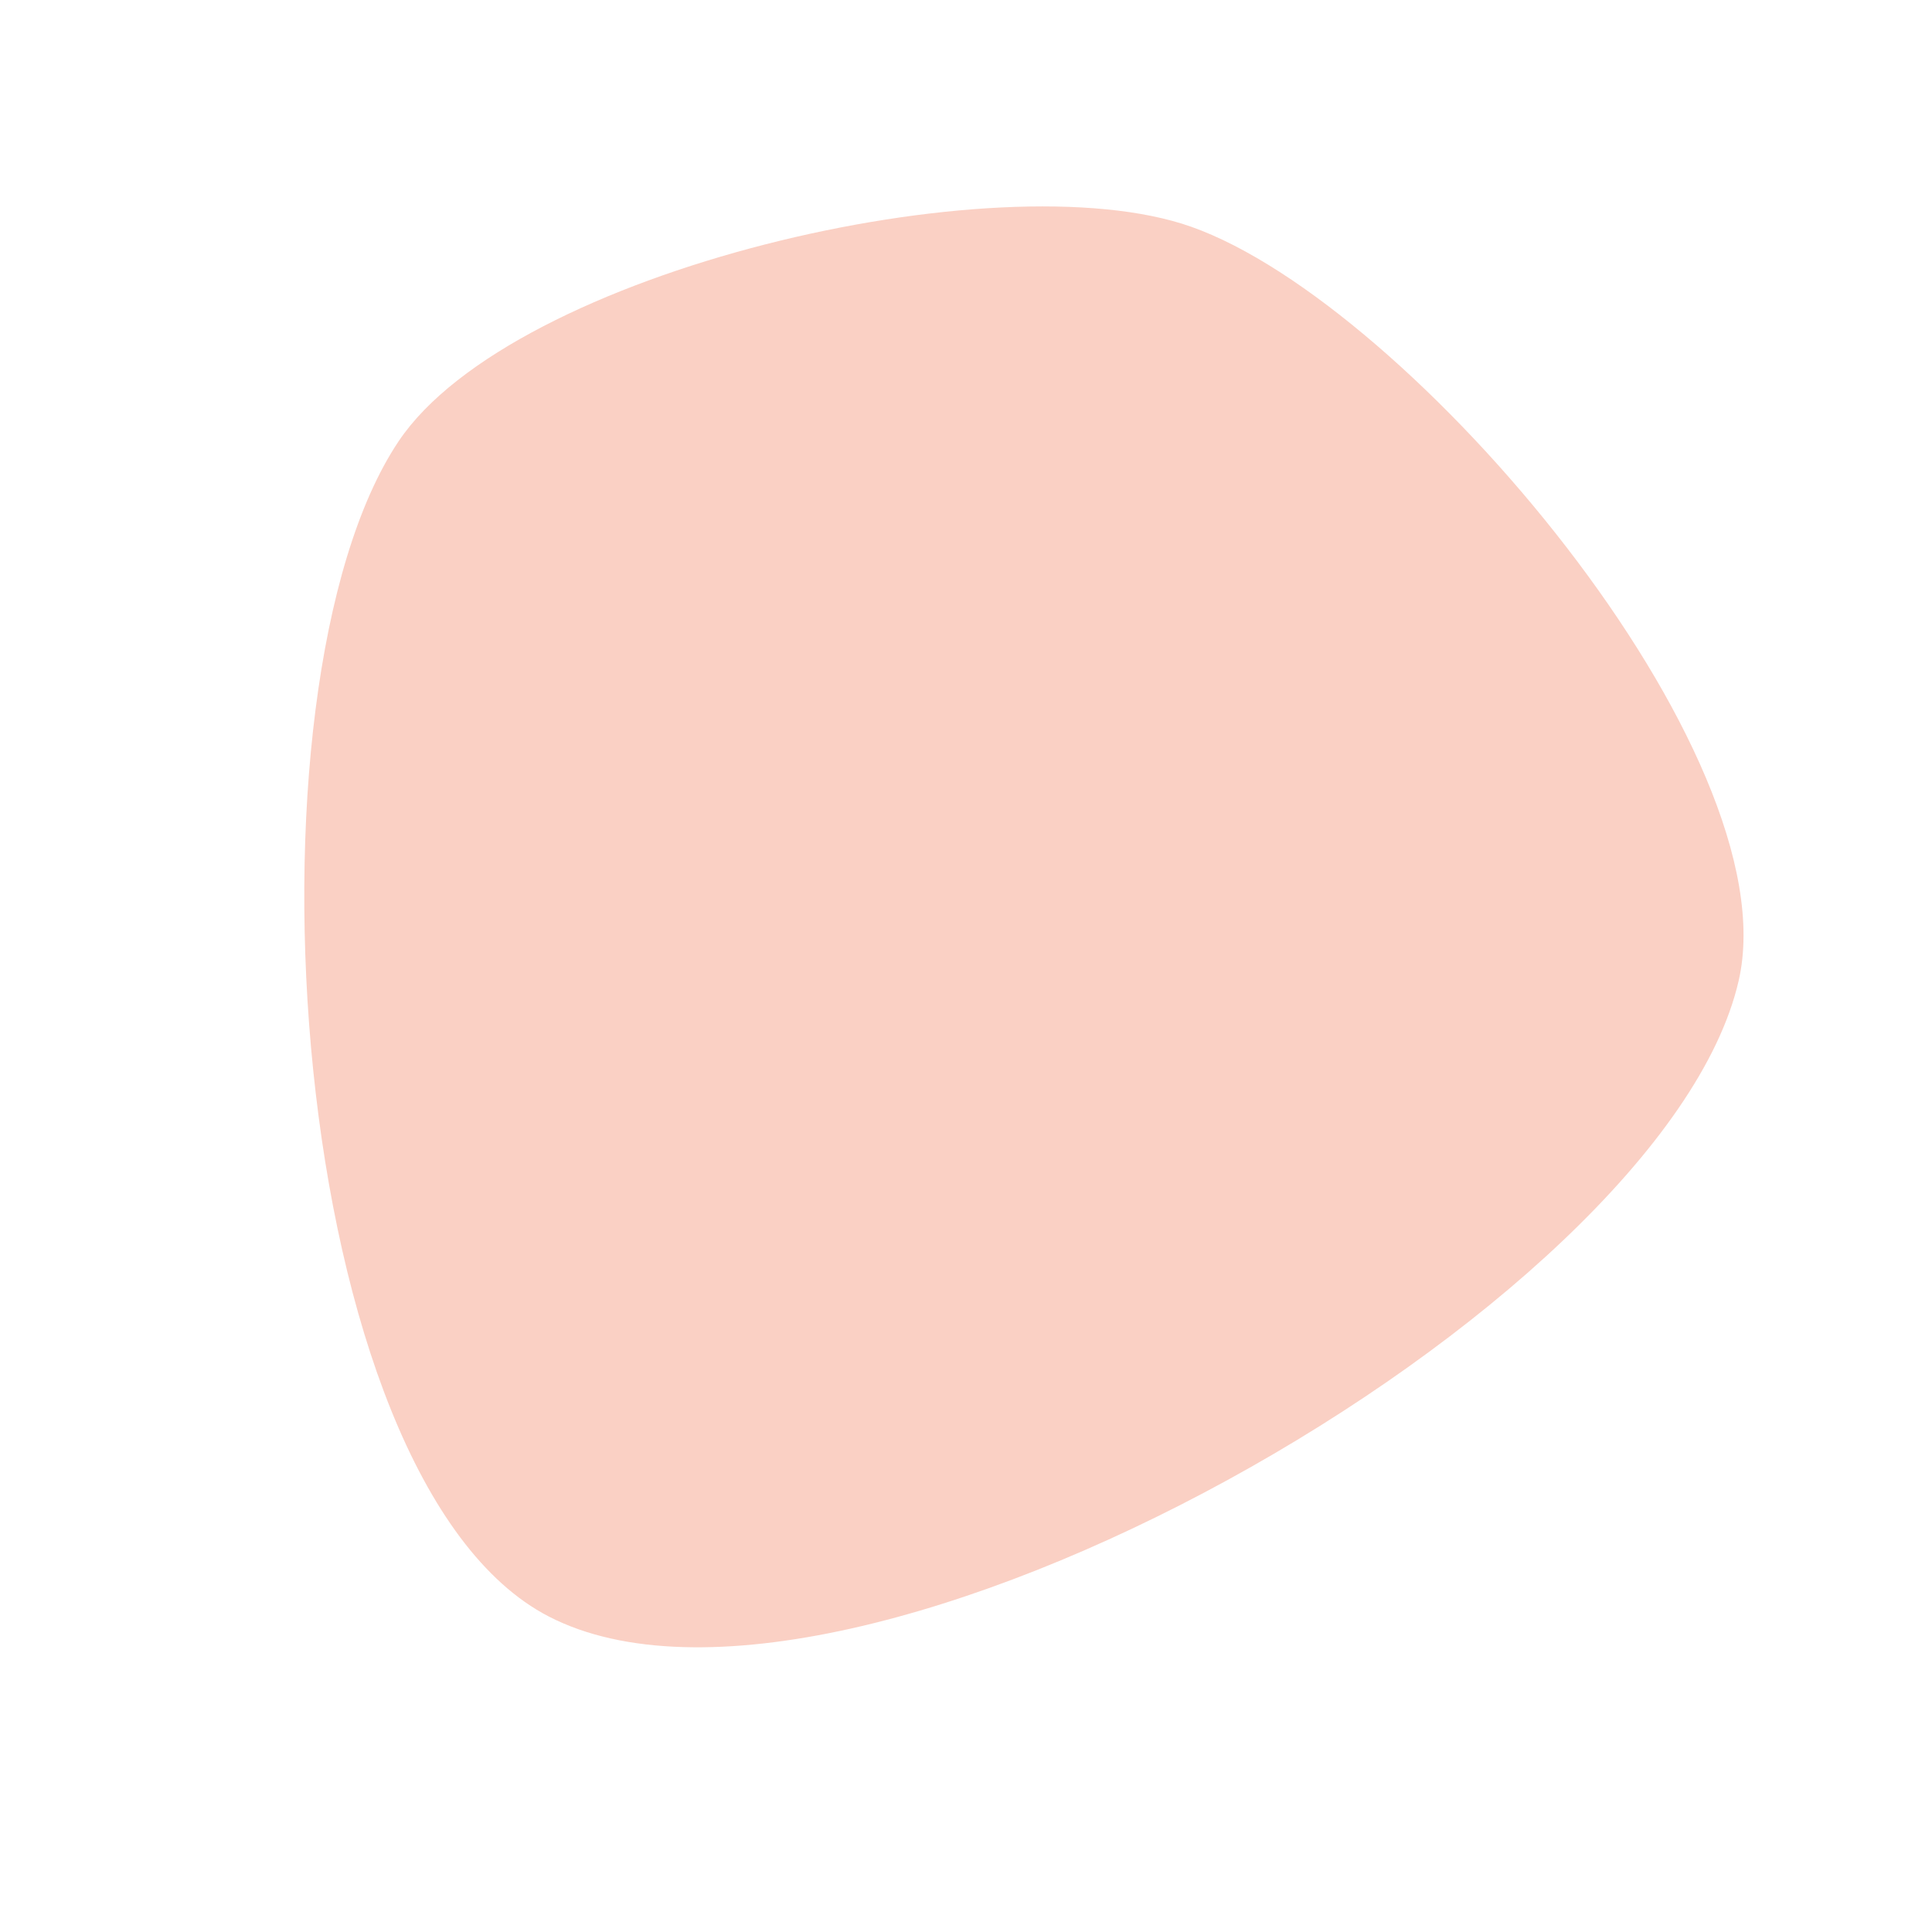
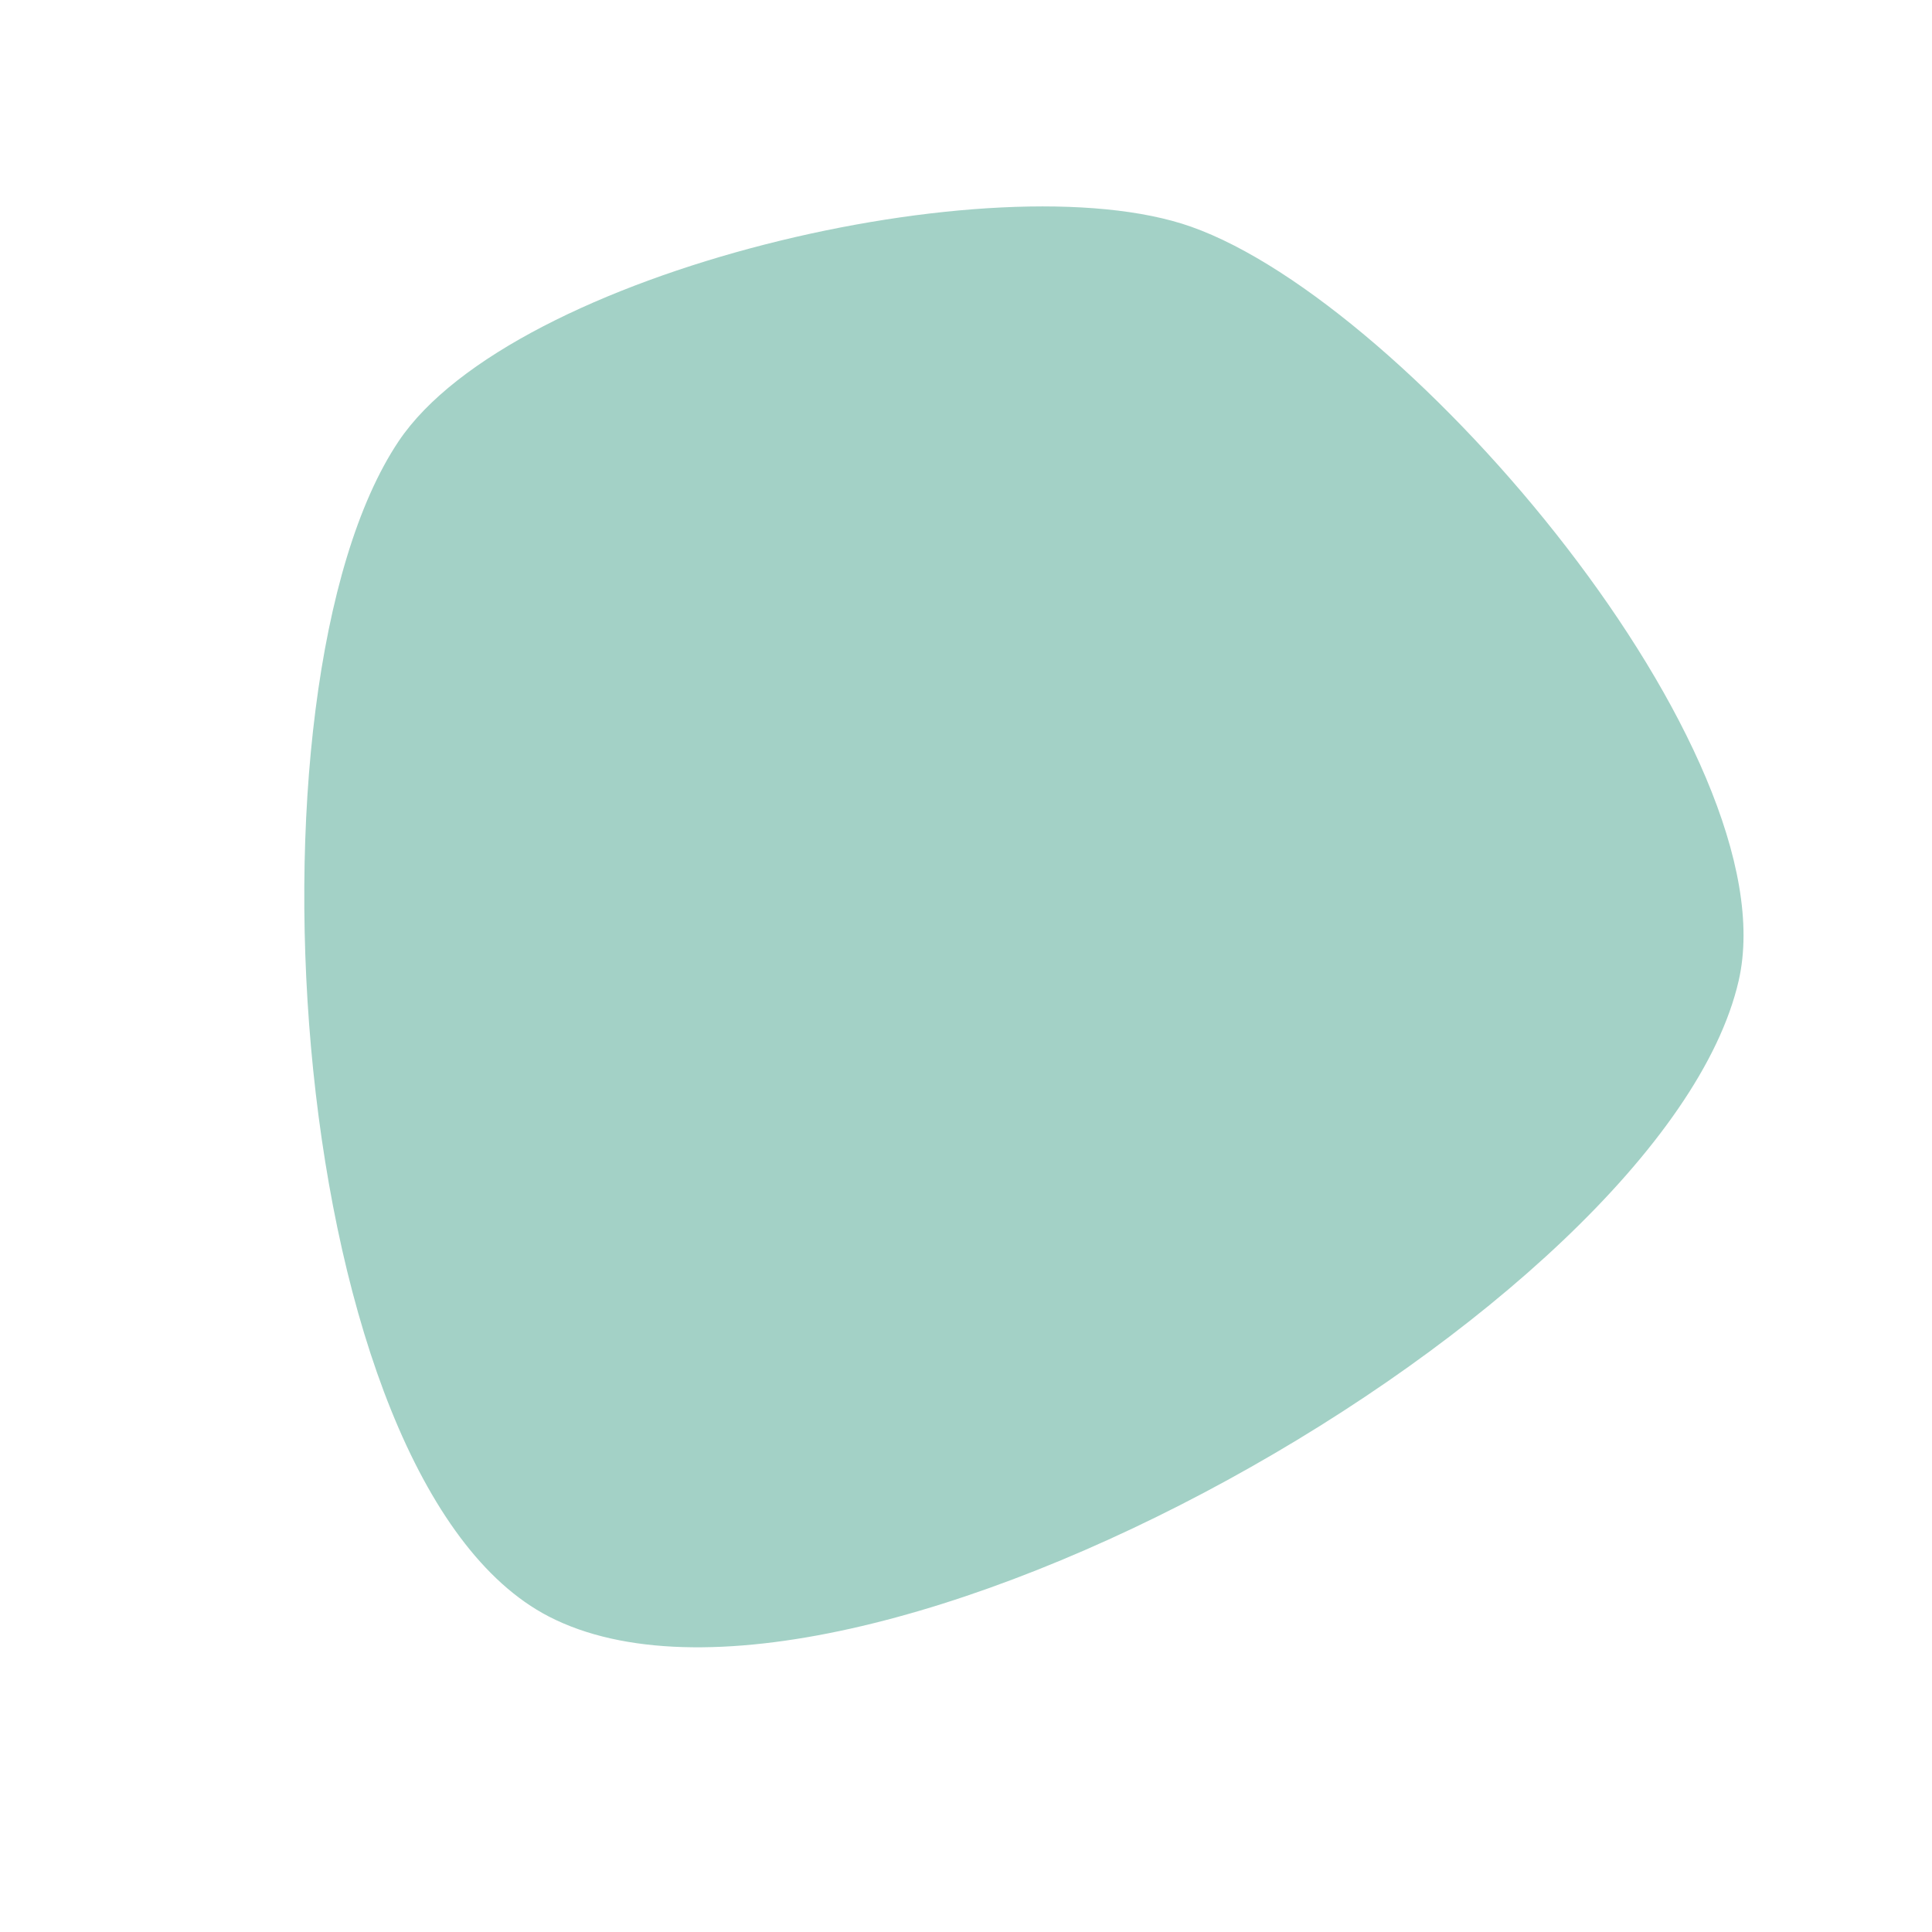
<svg xmlns="http://www.w3.org/2000/svg" width="200" height="200" viewBox="-25 -25 250 250">
-   <path d="M129.115 4.332 C104.065 -4.501 41.332 10.043 26.566 32.122 C5.261 63.978 11.961 166.602 46.017 184.177 C84.799 204.191 190.204 144.442 199.982 101.91 C206.737 72.527 157.548 14.359 129.115 4.332Z" stroke="none" fill="#FAD0C4" />
+   <path d="M129.115 4.332 C104.065 -4.501 41.332 10.043 26.566 32.122 C5.261 63.978 11.961 166.602 46.017 184.177 C84.799 204.191 190.204 144.442 199.982 101.91 C206.737 72.527 157.548 14.359 129.115 4.332Z" stroke="none" fill="#A3D1C6" />
</svg>
